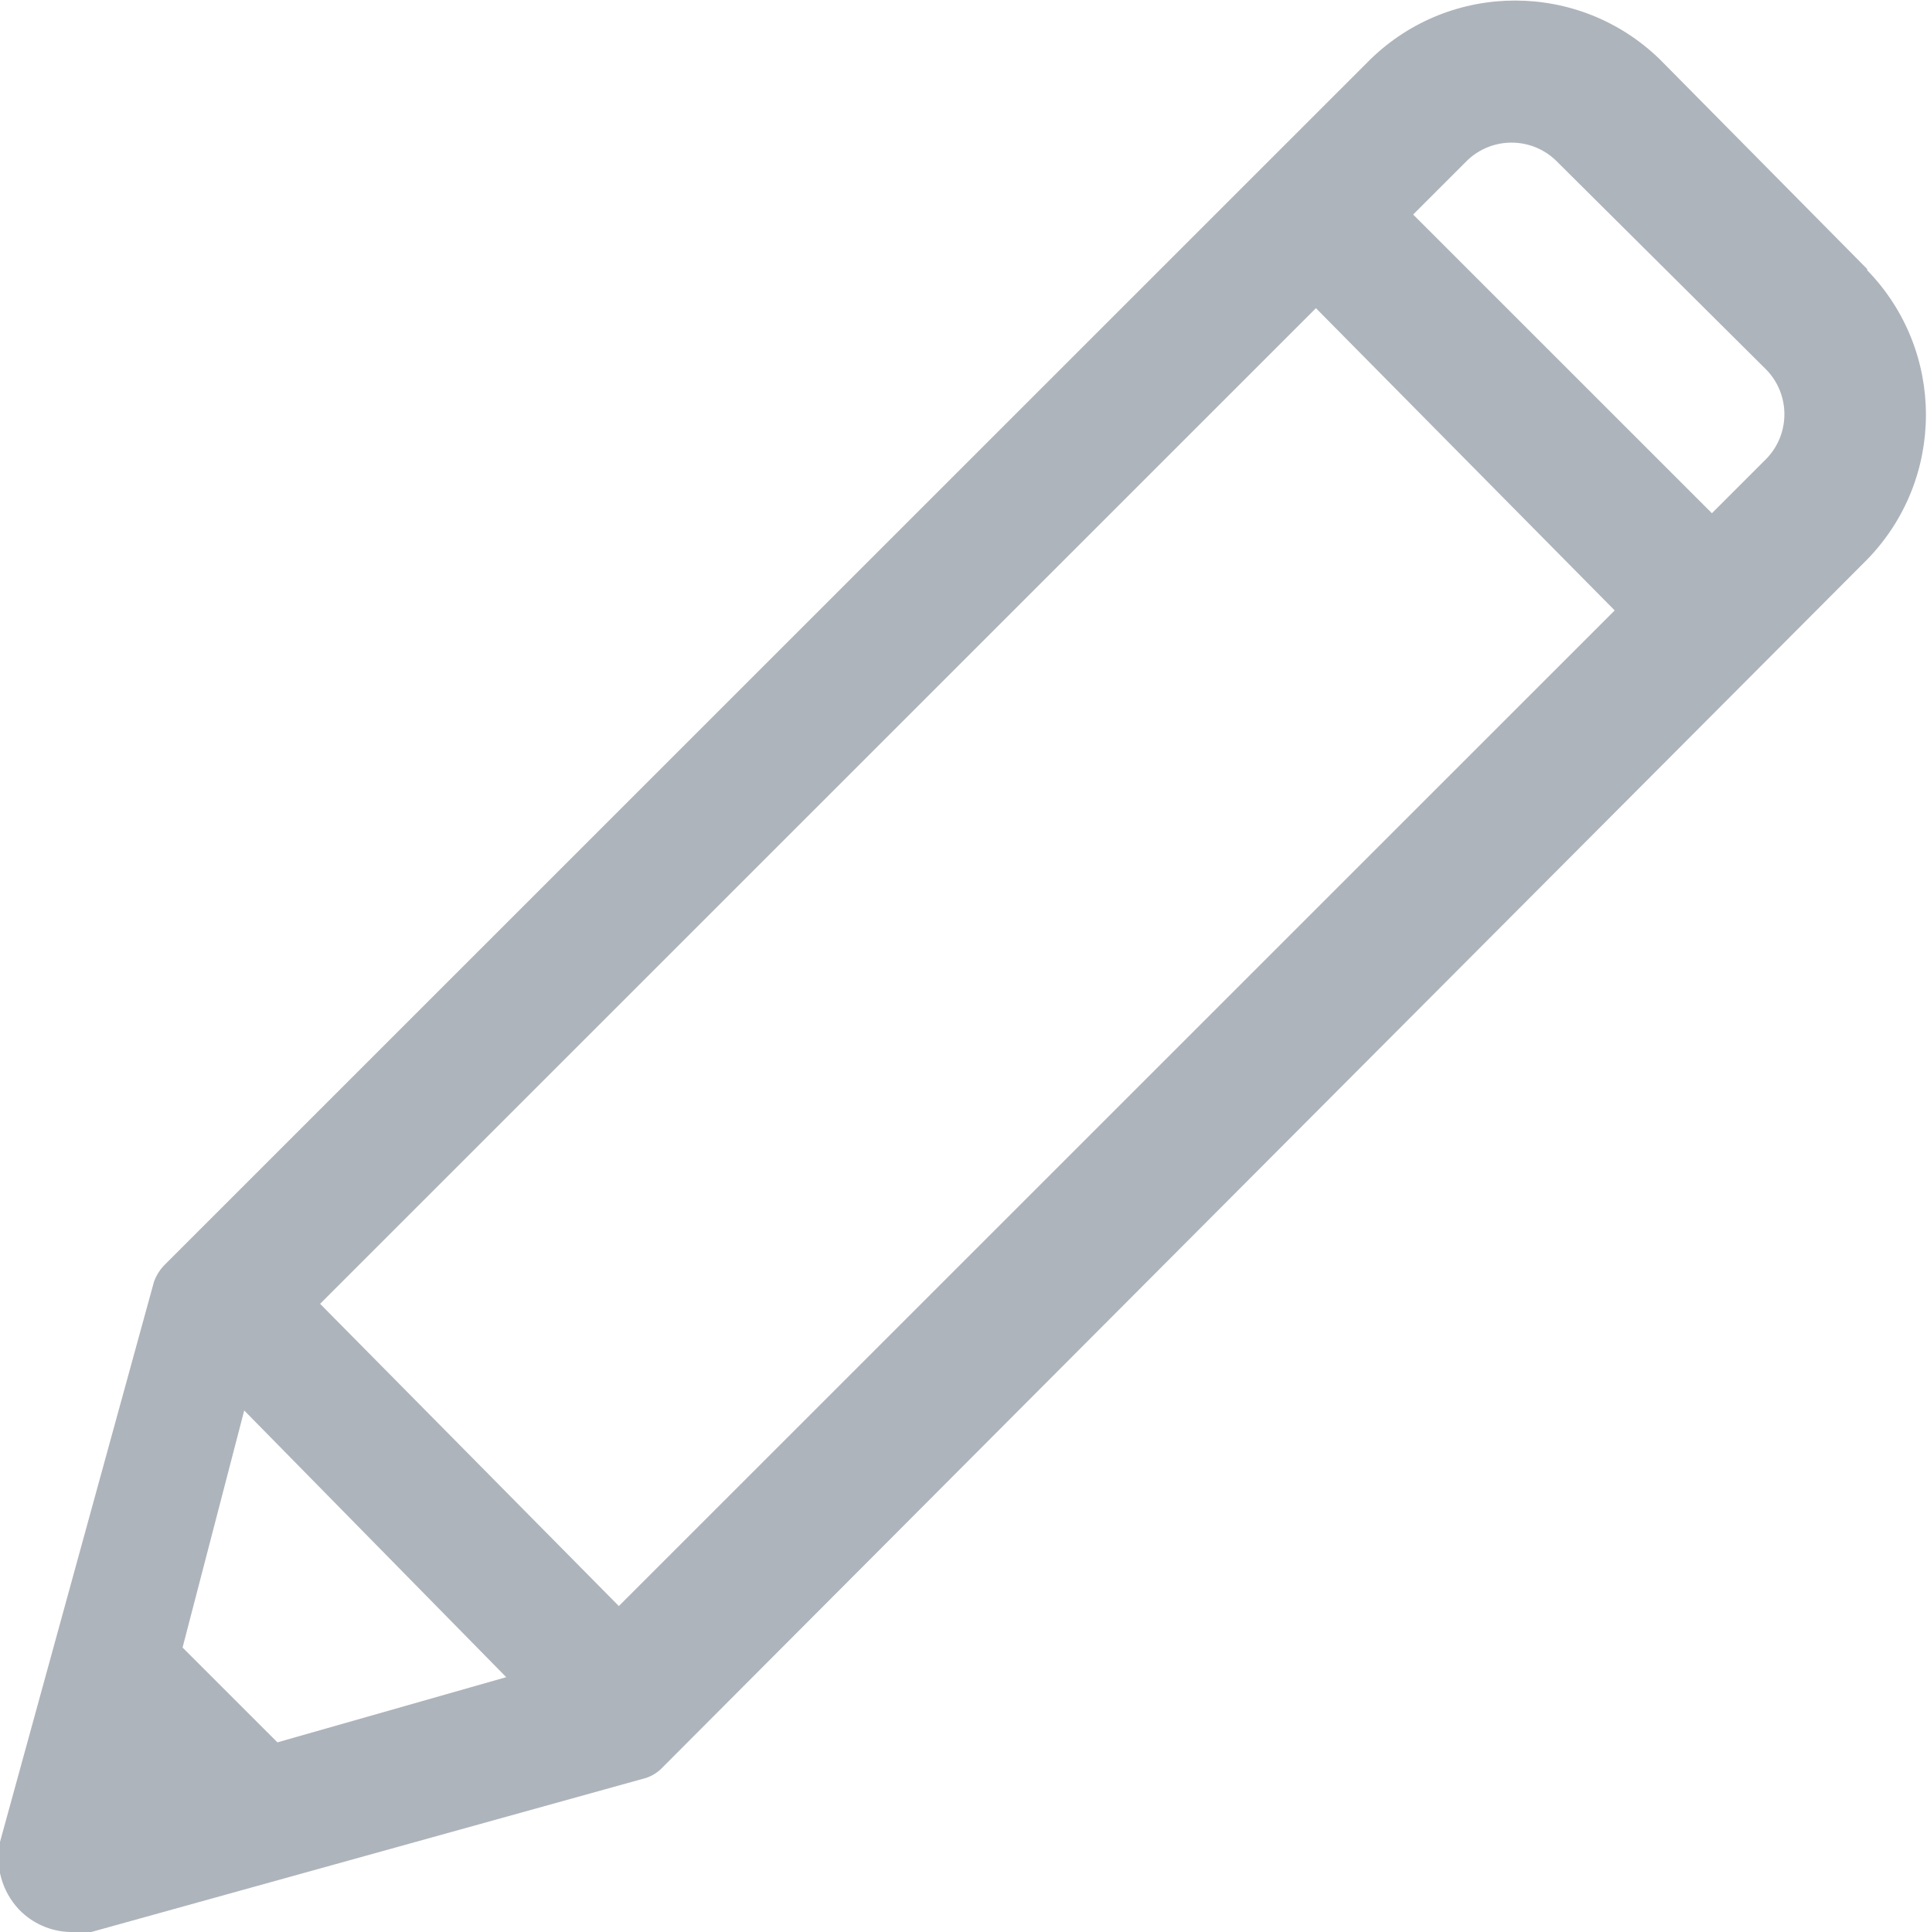
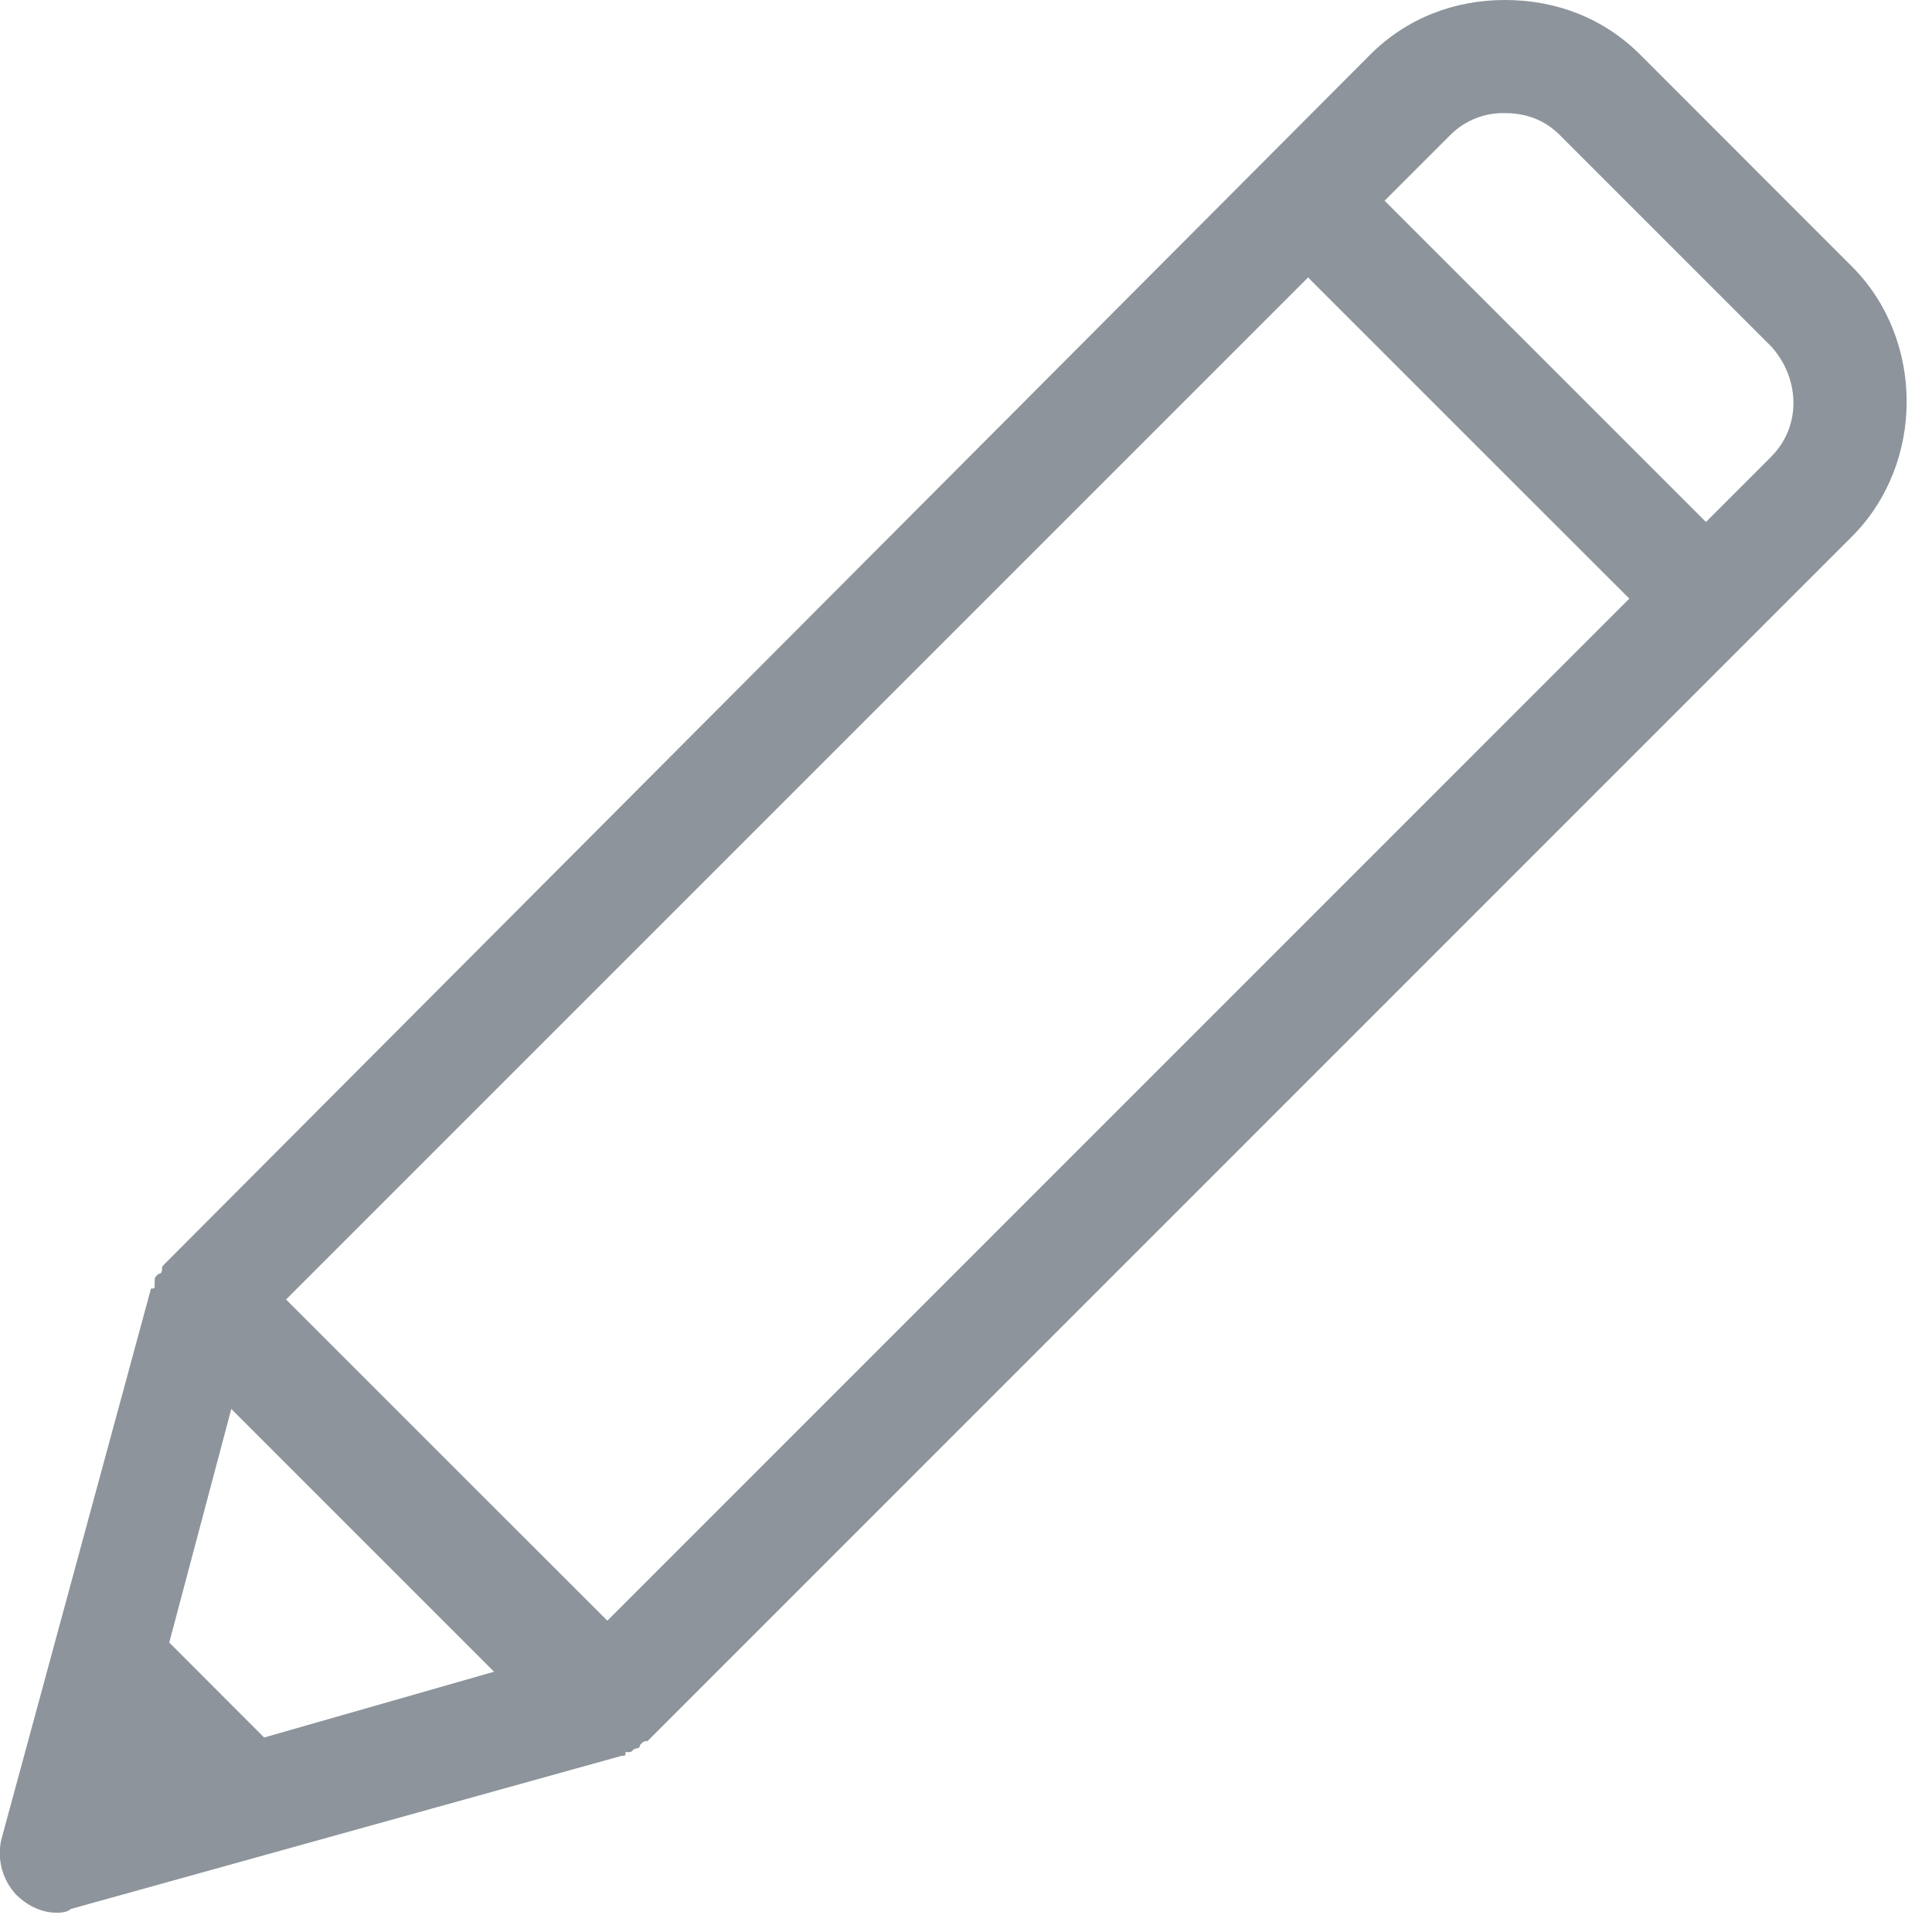
- <svg xmlns="http://www.w3.org/2000/svg" viewBox="0 0 16.25 16.3">
-   <defs>
-     <style>.cls-1{fill:#aeb4bb;}</style>
-   </defs>
-   <g id="Layer_2" data-name="Layer 2">
-     <g id="Layer_1-2" data-name="Layer 1">
-       <path class="cls-1" d="M15.75,2.27,14,.5a1.75,1.75,0,0,0-2.44,0L1.38,10.68a.4.4,0,0,0-.08.13L0,15.54a.64.64,0,0,0,.16.57.62.62,0,0,0,.43.19.33.33,0,0,0,.18,0L5.45,15a.34.34,0,0,0,.14-.09L15.75,4.72a1.75,1.75,0,0,0,0-2.44ZM4.27,14.15l-1.93.55-.8-.8.52-2Zm9.35-9-8.4,8.4L2.7,11l8.4-8.4ZM14.9,3.87l-.46.46L11.92,1.81l.46-.46a.54.54,0,0,1,.74,0L14.9,3.12A.54.54,0,0,1,14.9,3.87Z" />
-     </g>
-   </g>
+ <svg xmlns="http://www.w3.org/2000/svg" width="18" height="18">
+   <path d="M17.254 2.483L15.282.51C14.942.17 14.5 0 14.023 0c-.476 0-.918.17-1.258.51L1.543 11.767c-.034.034-.034.034-.034.068 0 0 0 .034-.034.034-.034.034-.034.034-.034.068v.034c0 .034 0 .034-.034.034L.012 17.14a.57.57 0 0 0 .136.51c.102.102.238.17.374.17.034 0 .102 0 .136-.034l5.136-1.428c.034 0 .034 0 .034-.034h.034c.034 0 .034-.034.068-.034 0 0 .034 0 .034-.034.034-.034.034-.034.068-.034L17.254 4.999c.68-.68.68-1.836 0-2.516zM2.461 16.188l-.884-.885.578-2.176 2.448 2.448-2.142.613zm3.197-1.089l-1.123-1.122-.748-.748-1.122-1.122 9.522-9.522 1.122 1.122.748.748 1.123 1.122L5.658 15.1zM16.506 4.251l-.612.612L12.9 1.87l.612-.612a.692.692 0 0 1 .51-.204c.204 0 .374.068.51.204l1.973 1.973c.272.306.272.748 0 1.02z" fill="#8D949B" />
</svg>
